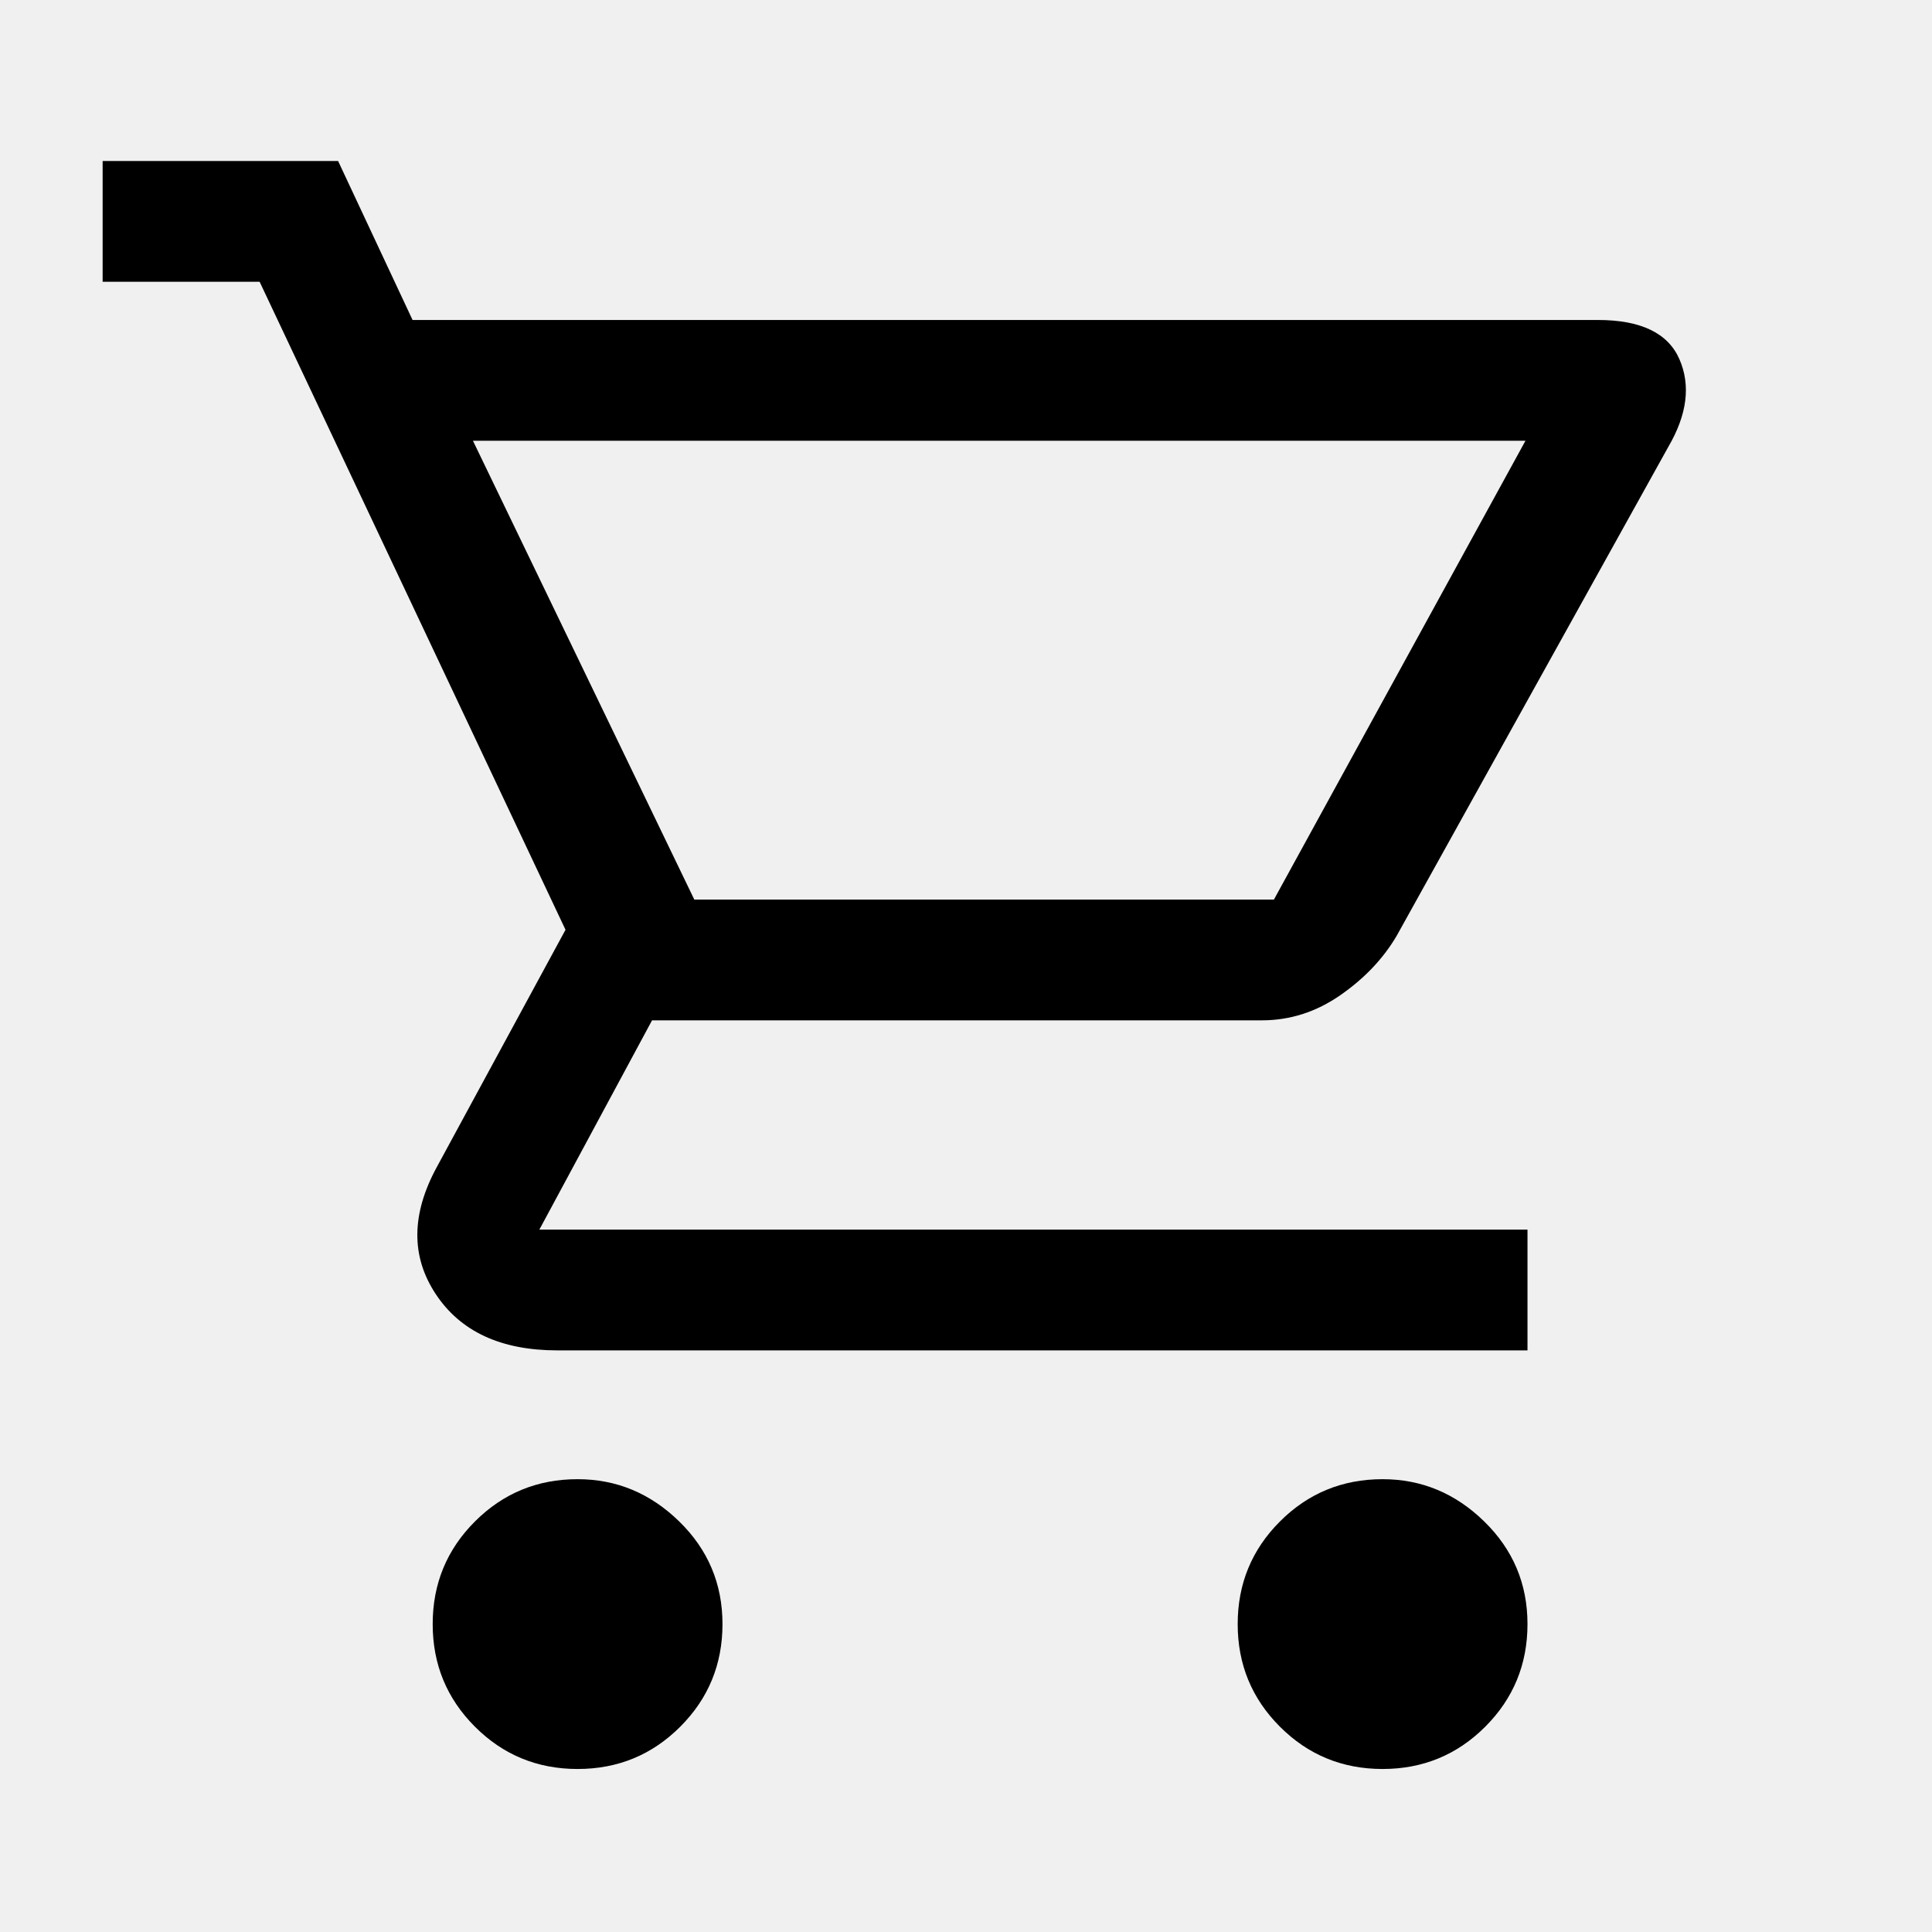
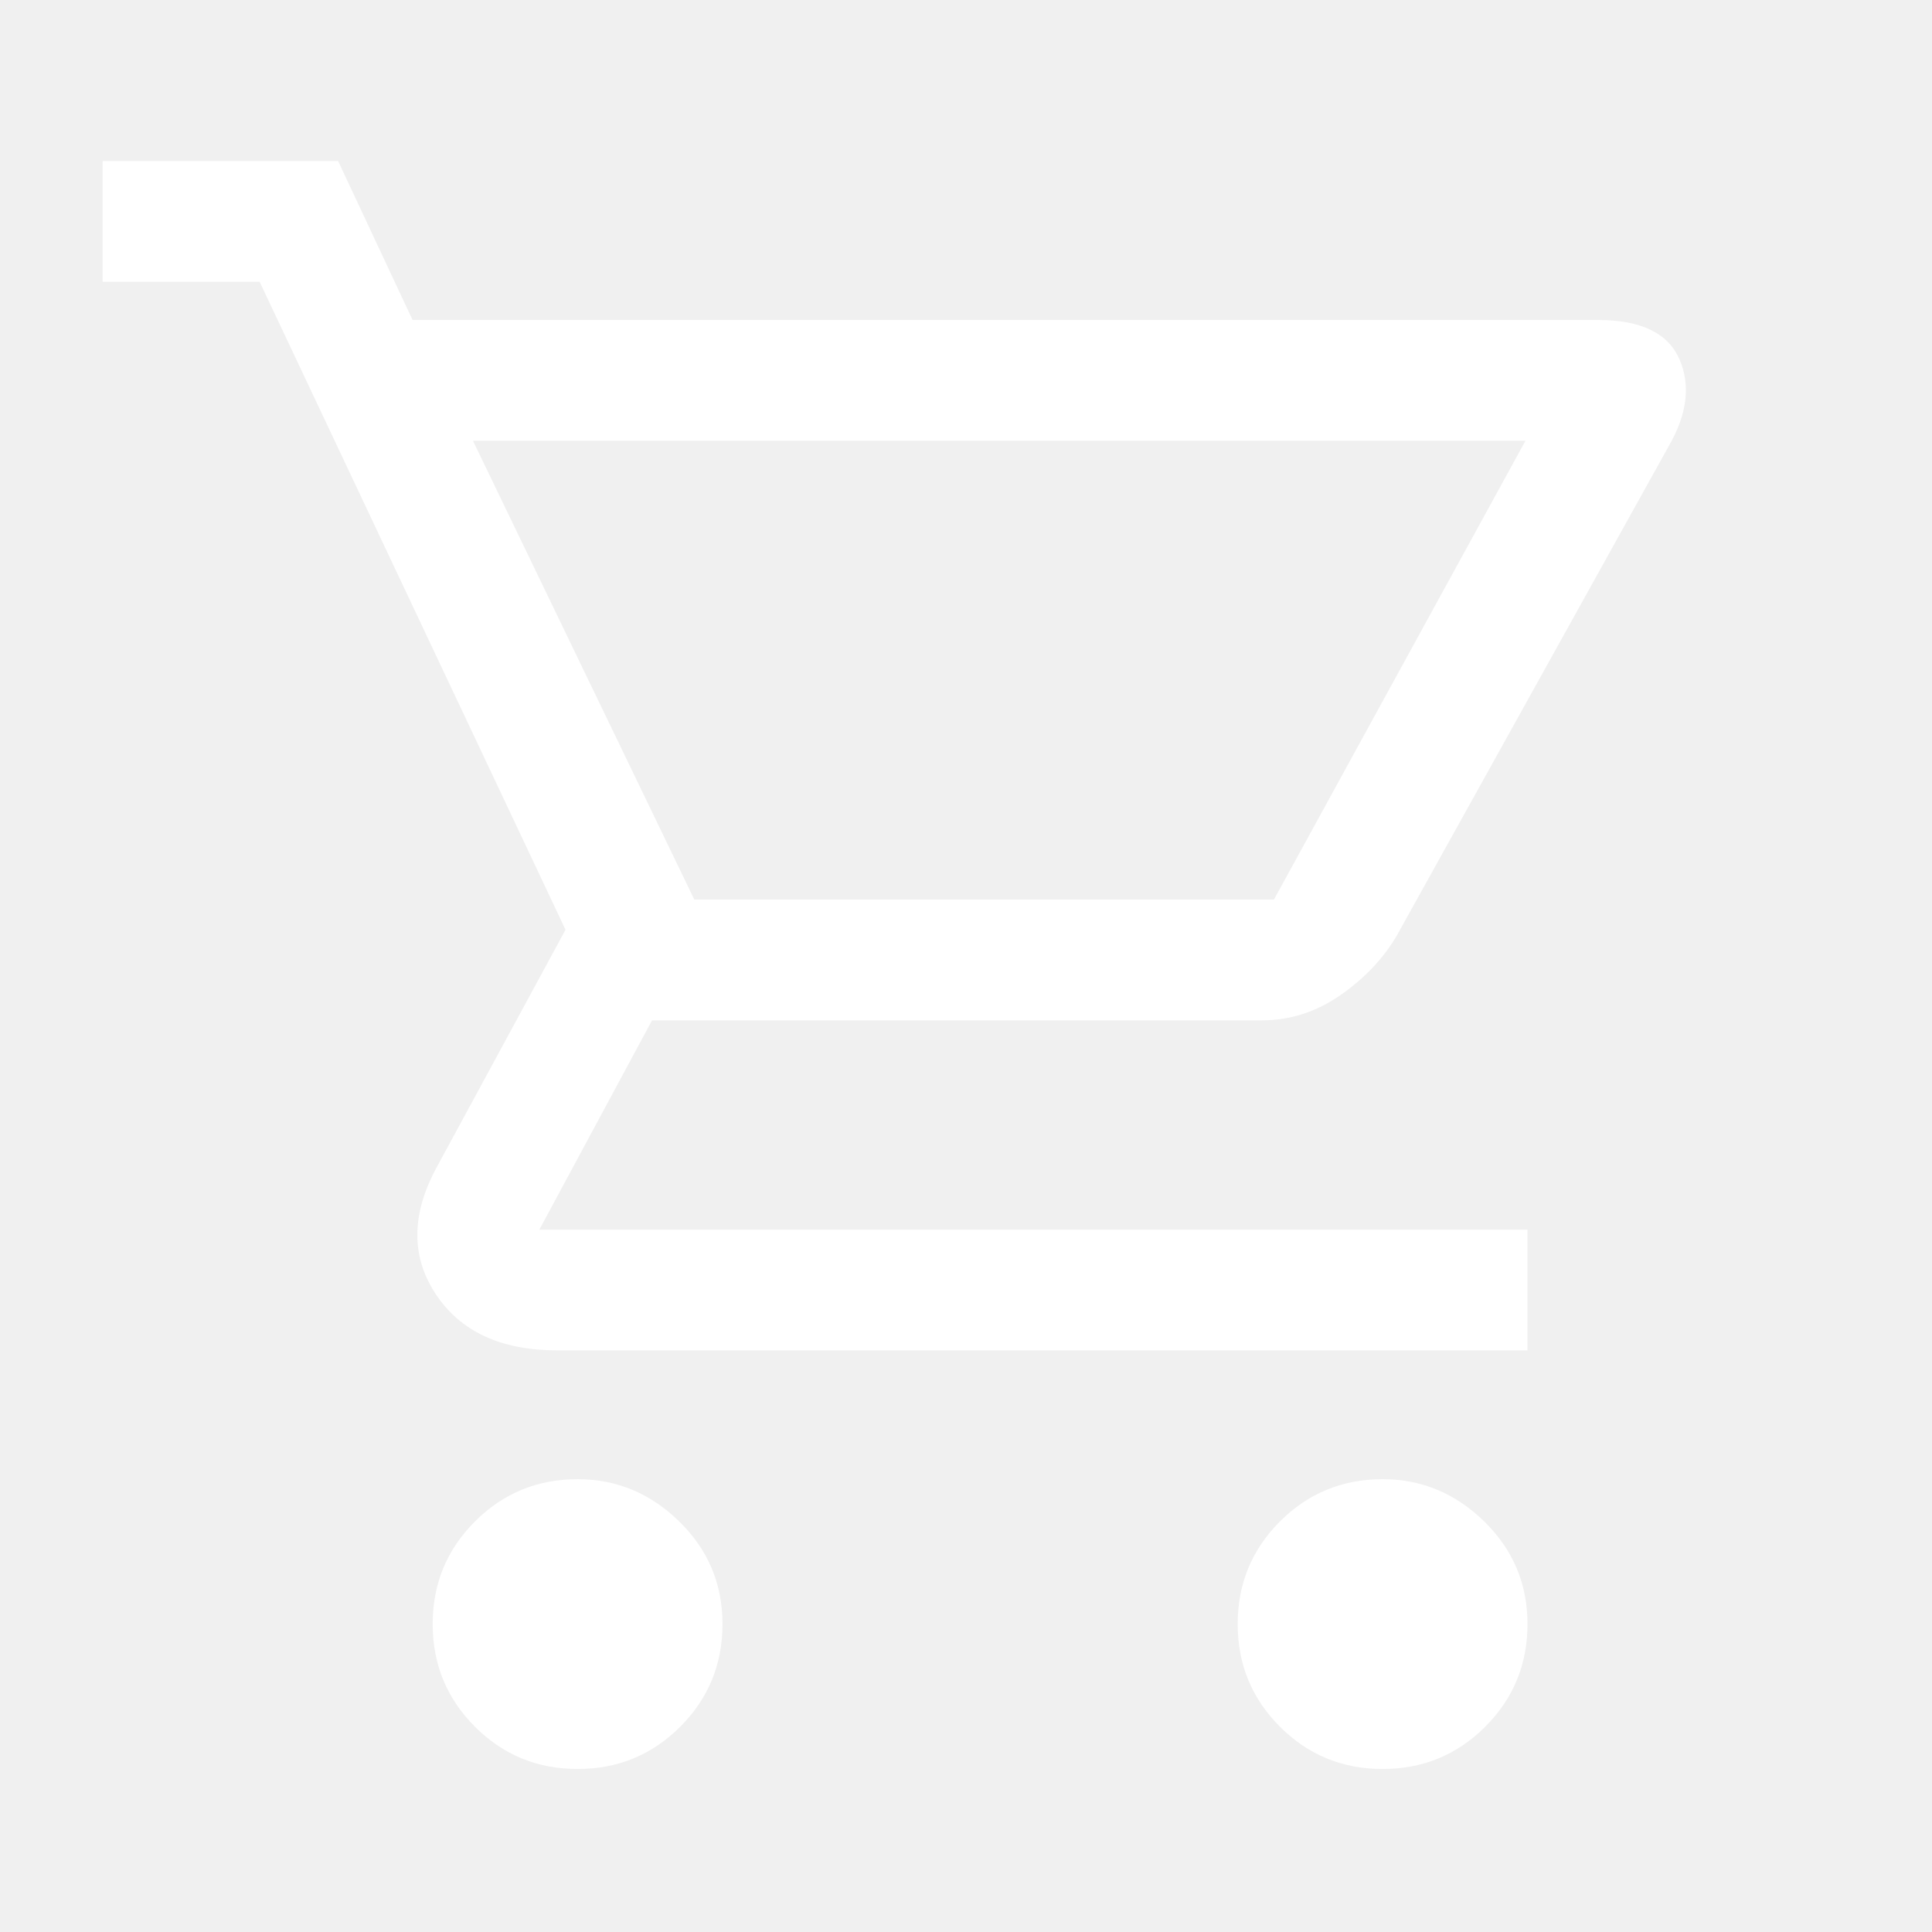
<svg xmlns="http://www.w3.org/2000/svg" height="48" width="48">
-   <path d="M14.35 43.95Q12.85 43.95 11.8 42.9Q10.75 41.85 10.75 40.35Q10.75 38.85 11.8 37.8Q12.85 36.75 14.35 36.75Q15.8 36.75 16.875 37.8Q17.95 38.85 17.95 40.35Q17.95 41.85 16.9 42.9Q15.85 43.95 14.35 43.95ZM34.35 43.95Q32.85 43.95 31.8 42.9Q30.75 41.85 30.75 40.35Q30.75 38.85 31.8 37.8Q32.85 36.75 34.35 36.75Q35.8 36.75 36.875 37.8Q37.95 38.85 37.95 40.35Q37.95 41.85 36.9 42.9Q35.85 43.95 34.35 43.95ZM11.75 10.95 17.25 22.35H31.65Q31.65 22.35 31.65 22.35Q31.65 22.35 31.65 22.35L37.9 10.95Q37.9 10.95 37.9 10.95Q37.9 10.95 37.9 10.95ZM10.25 7.95H39.7Q41.3 7.95 41.725 8.925Q42.15 9.9 41.45 11.1L34.7 23.25Q34.2 24.1 33.3 24.725Q32.4 25.35 31.35 25.35H16.2L13.4 30.55Q13.4 30.55 13.4 30.55Q13.4 30.55 13.4 30.55H37.95V33.55H13.85Q11.75 33.55 10.825 32.15Q9.9 30.75 10.85 29L14.05 23.1L6.45 7H2.55V4H8.4ZM17.25 22.35H31.65Q31.65 22.35 31.65 22.35Q31.65 22.35 31.65 22.35Z" />
+   <path fill="#ffffff" d="M14.35 43.95Q12.85 43.95 11.8 42.9Q10.75 41.85 10.75 40.35Q10.75 38.85 11.8 37.8Q12.85 36.75 14.35 36.75Q15.8 36.75 16.875 37.8Q17.95 38.85 17.95 40.35Q17.95 41.85 16.9 42.9Q15.85 43.95 14.35 43.95ZM34.35 43.95Q32.85 43.95 31.8 42.9Q30.75 41.85 30.75 40.35Q30.75 38.85 31.8 37.8Q32.85 36.75 34.35 36.75Q35.8 36.75 36.875 37.8Q37.95 38.85 37.95 40.35Q37.95 41.85 36.9 42.9Q35.85 43.95 34.35 43.95ZM11.75 10.95 17.25 22.35H31.65Q31.65 22.35 31.65 22.35Q31.65 22.35 31.65 22.35L37.9 10.95Q37.9 10.95 37.9 10.95Q37.9 10.95 37.9 10.95ZM10.25 7.95H39.7Q41.3 7.95 41.725 8.925Q42.15 9.9 41.45 11.1L34.7 23.25Q34.2 24.1 33.3 24.725Q32.4 25.35 31.35 25.35H16.2L13.4 30.55Q13.4 30.55 13.4 30.55Q13.4 30.55 13.4 30.55H37.95V33.55H13.85Q11.75 33.55 10.825 32.15Q9.9 30.75 10.85 29L14.05 23.1L6.45 7H2.55V4H8.4ZM17.25 22.35H31.65Q31.65 22.35 31.65 22.35Q31.65 22.35 31.65 22.35Z" />
</svg>
